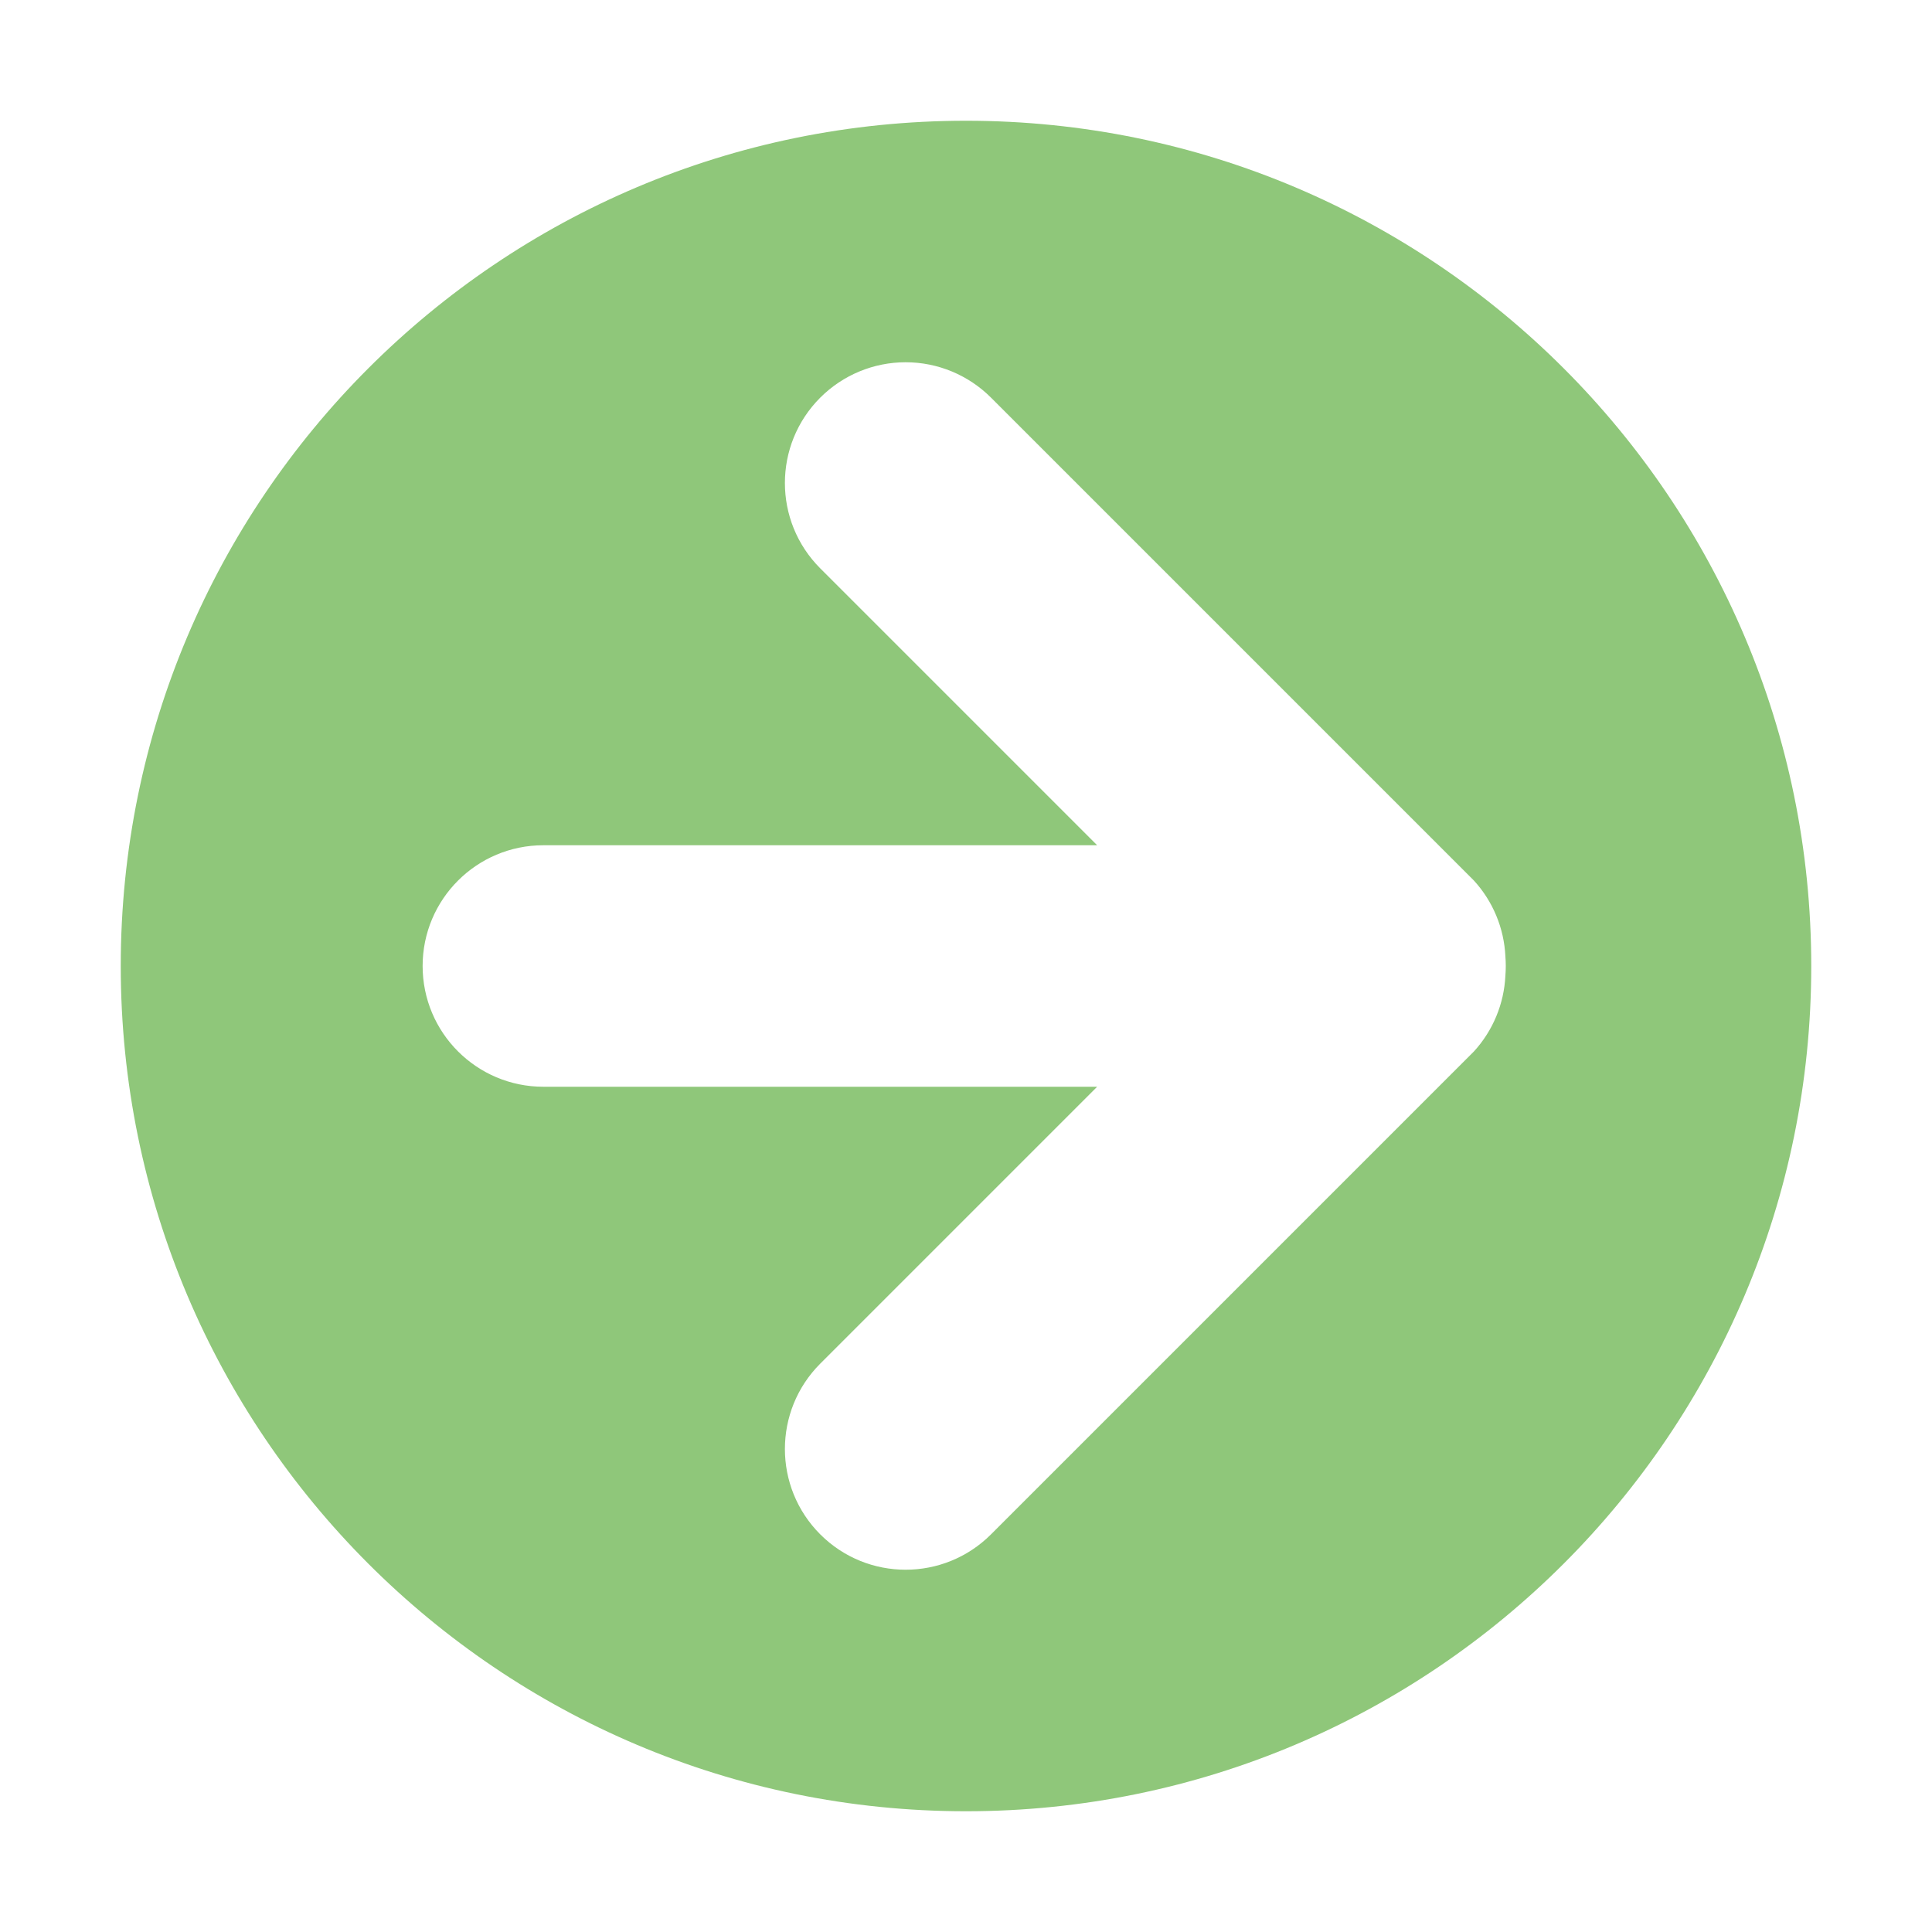
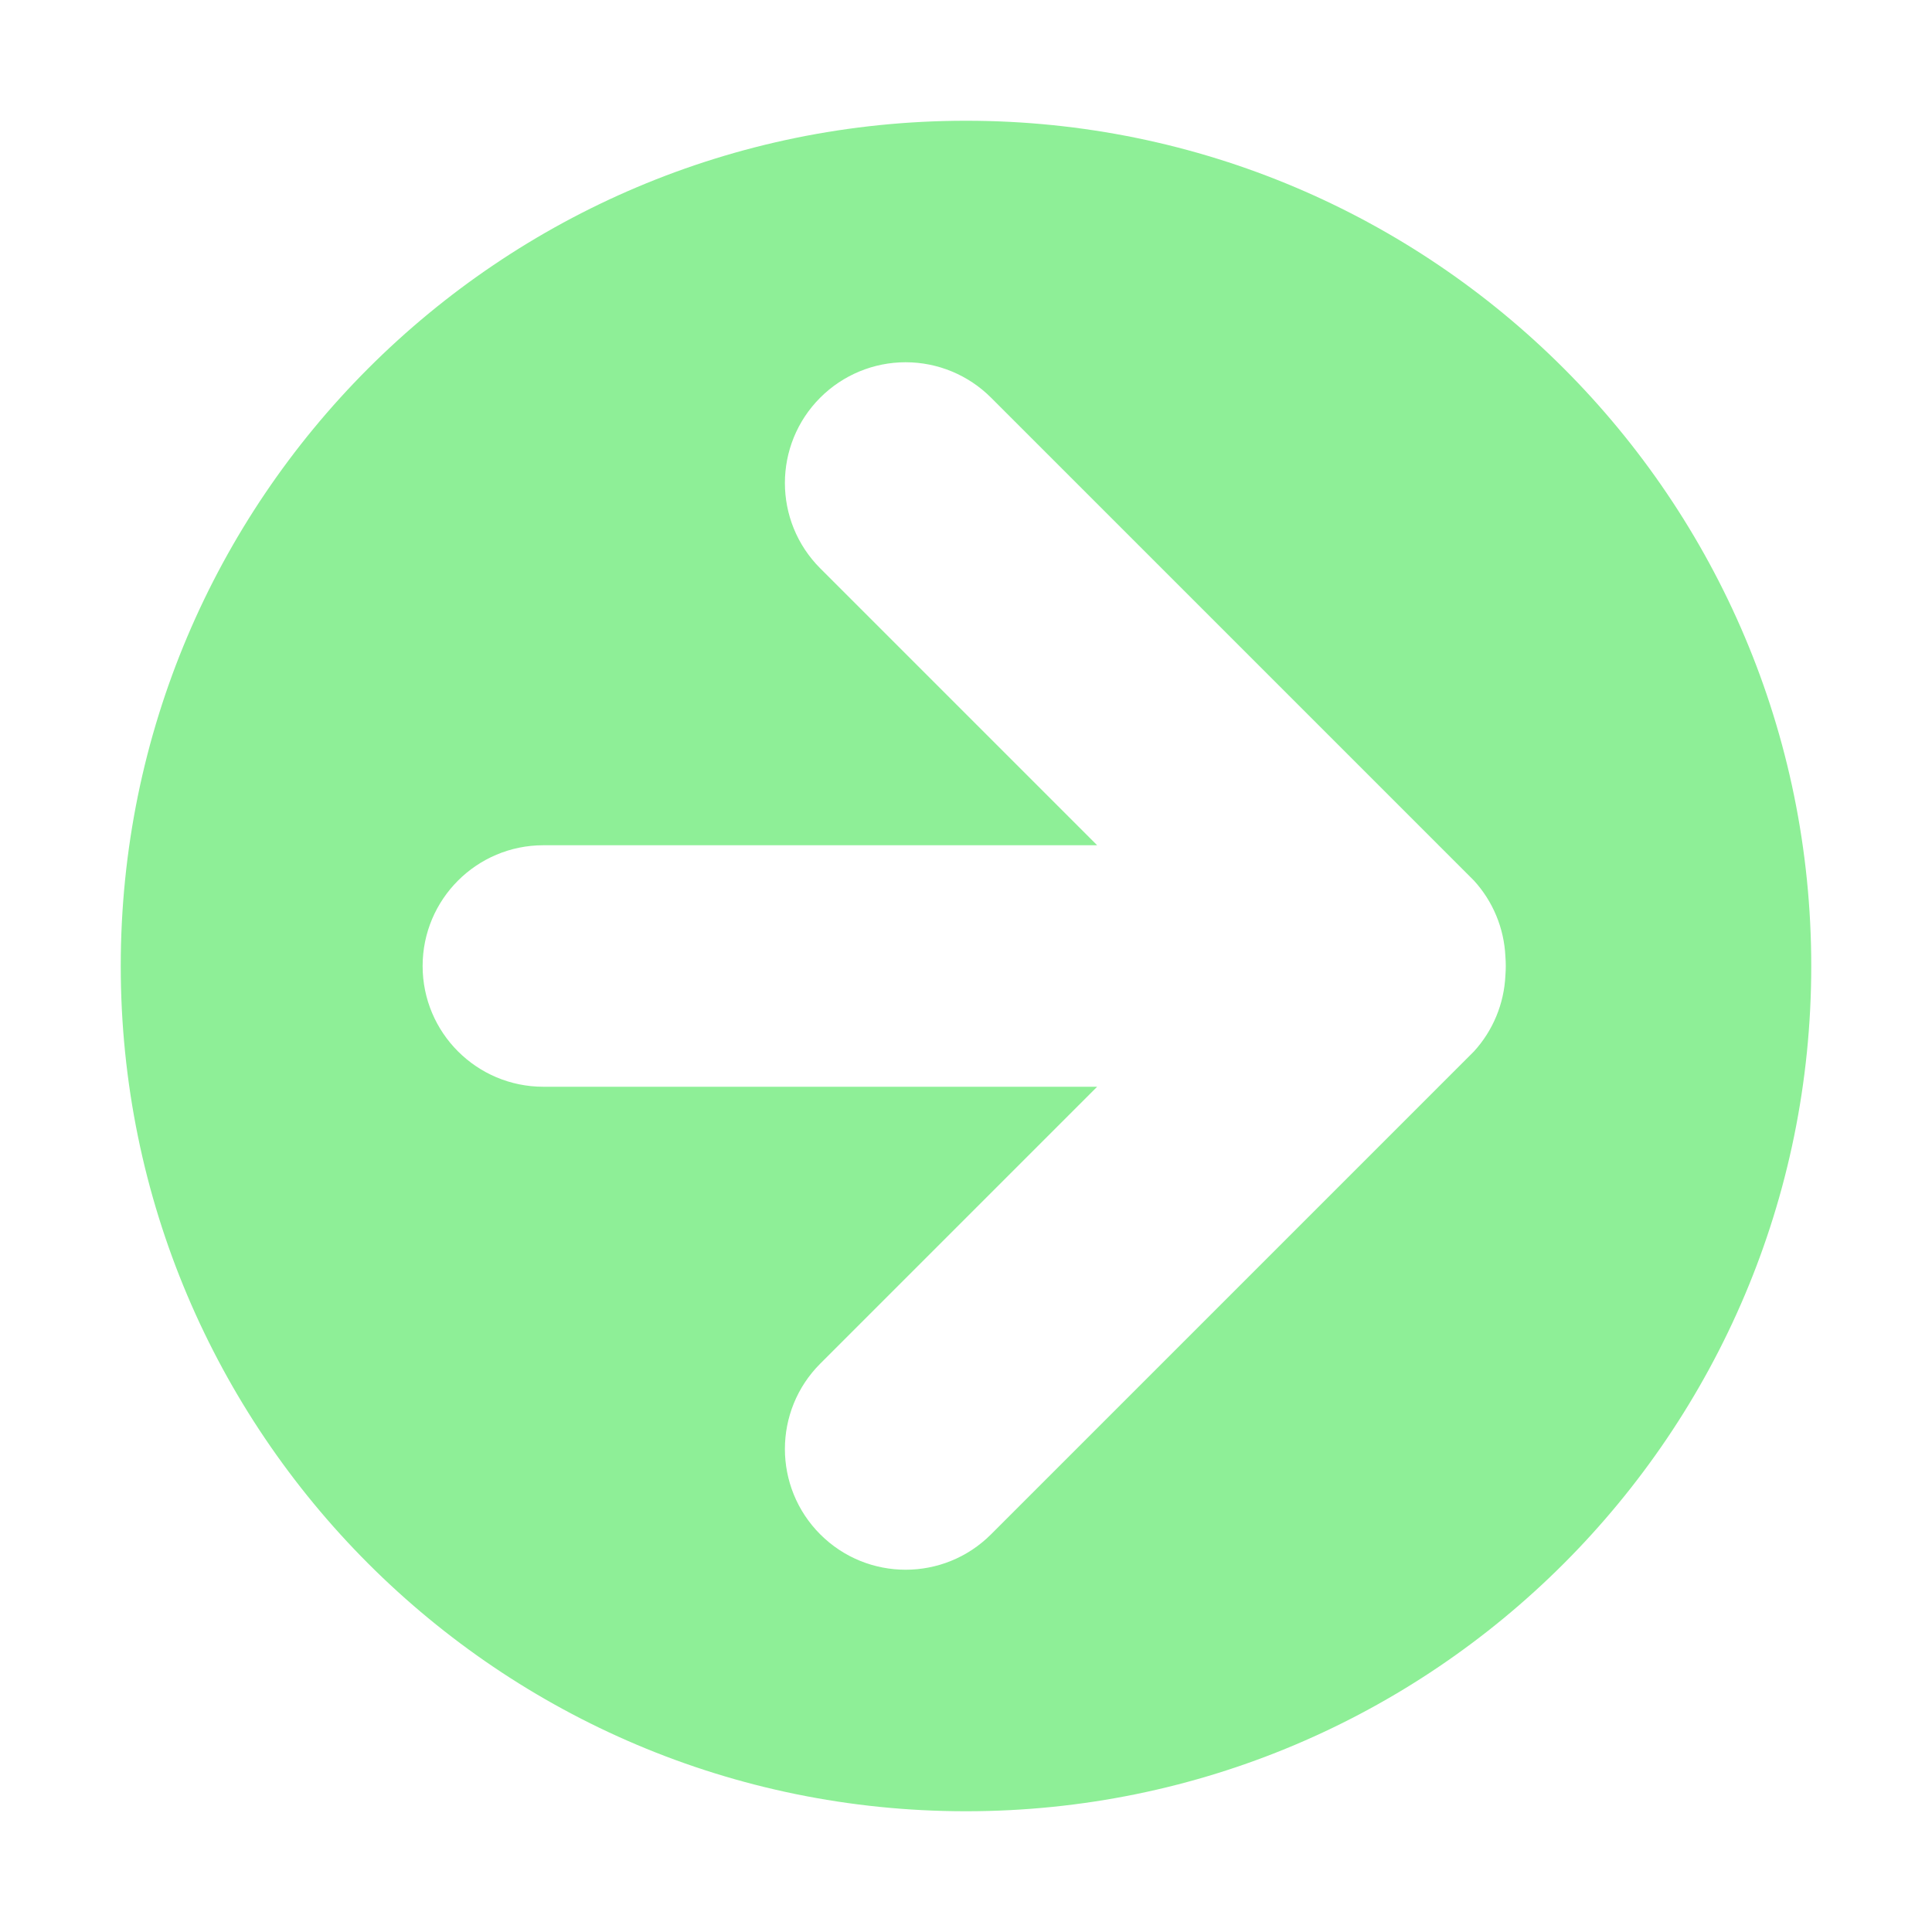
- <svg xmlns="http://www.w3.org/2000/svg" width="16" height="16" version="1.1" viewBox="0 0 16 16">
-   <path d="m8 1c-3.866 0-7 3.134-7 7 0 3.866 3.134 7 7 7s7-3.134 7-7c0-3.866-3.134-7-7-7zm-0.5 2a1 1 0 0 1 0.707 0.293l4 4a1 1 0 0 1 0.26 0.627 1 1 0 0 1 0 0.16 1 1 0 0 1-0.26 0.627l-4 4a1 1 0 0 1-1.414 0 1 1 0 0 1 0-1.414l2.293-2.293h-4.586a1 1 0 0 1-1-1 1 1 0 0 1 1-1h4.586l-2.293-2.293a1 1 0 0 1 0-1.414 1 1 0 0 1 0.707-0.293z" fill="#8fc77a" />
+ <svg xmlns="http://www.w3.org/2000/svg" width="16" height="16">
+   <path d="m8 1c-3.866 0-7 3.134-7 7 0 3.866 3.134 7 7 7s7-3.134 7-7c0-3.866-3.134-7-7-7zm-0.5 2a1 1 0 0 1 0.707 0.293l4 4a1 1 0 0 1 0.26 0.627 1 1 0 0 1 0 0.16 1 1 0 0 1-0.26 0.627l-4 4a1 1 0 0 1-1.414 0 1 1 0 0 1 0-1.414l2.293-2.293h-4.586a1 1 0 0 1-1-1 1 1 0 0 1 1-1h4.586l-2.293-2.293a1 1 0 0 1 0-1.414 1 1 0 0 1 0.707-0.293z" fill="#8eef97" />
</svg>
